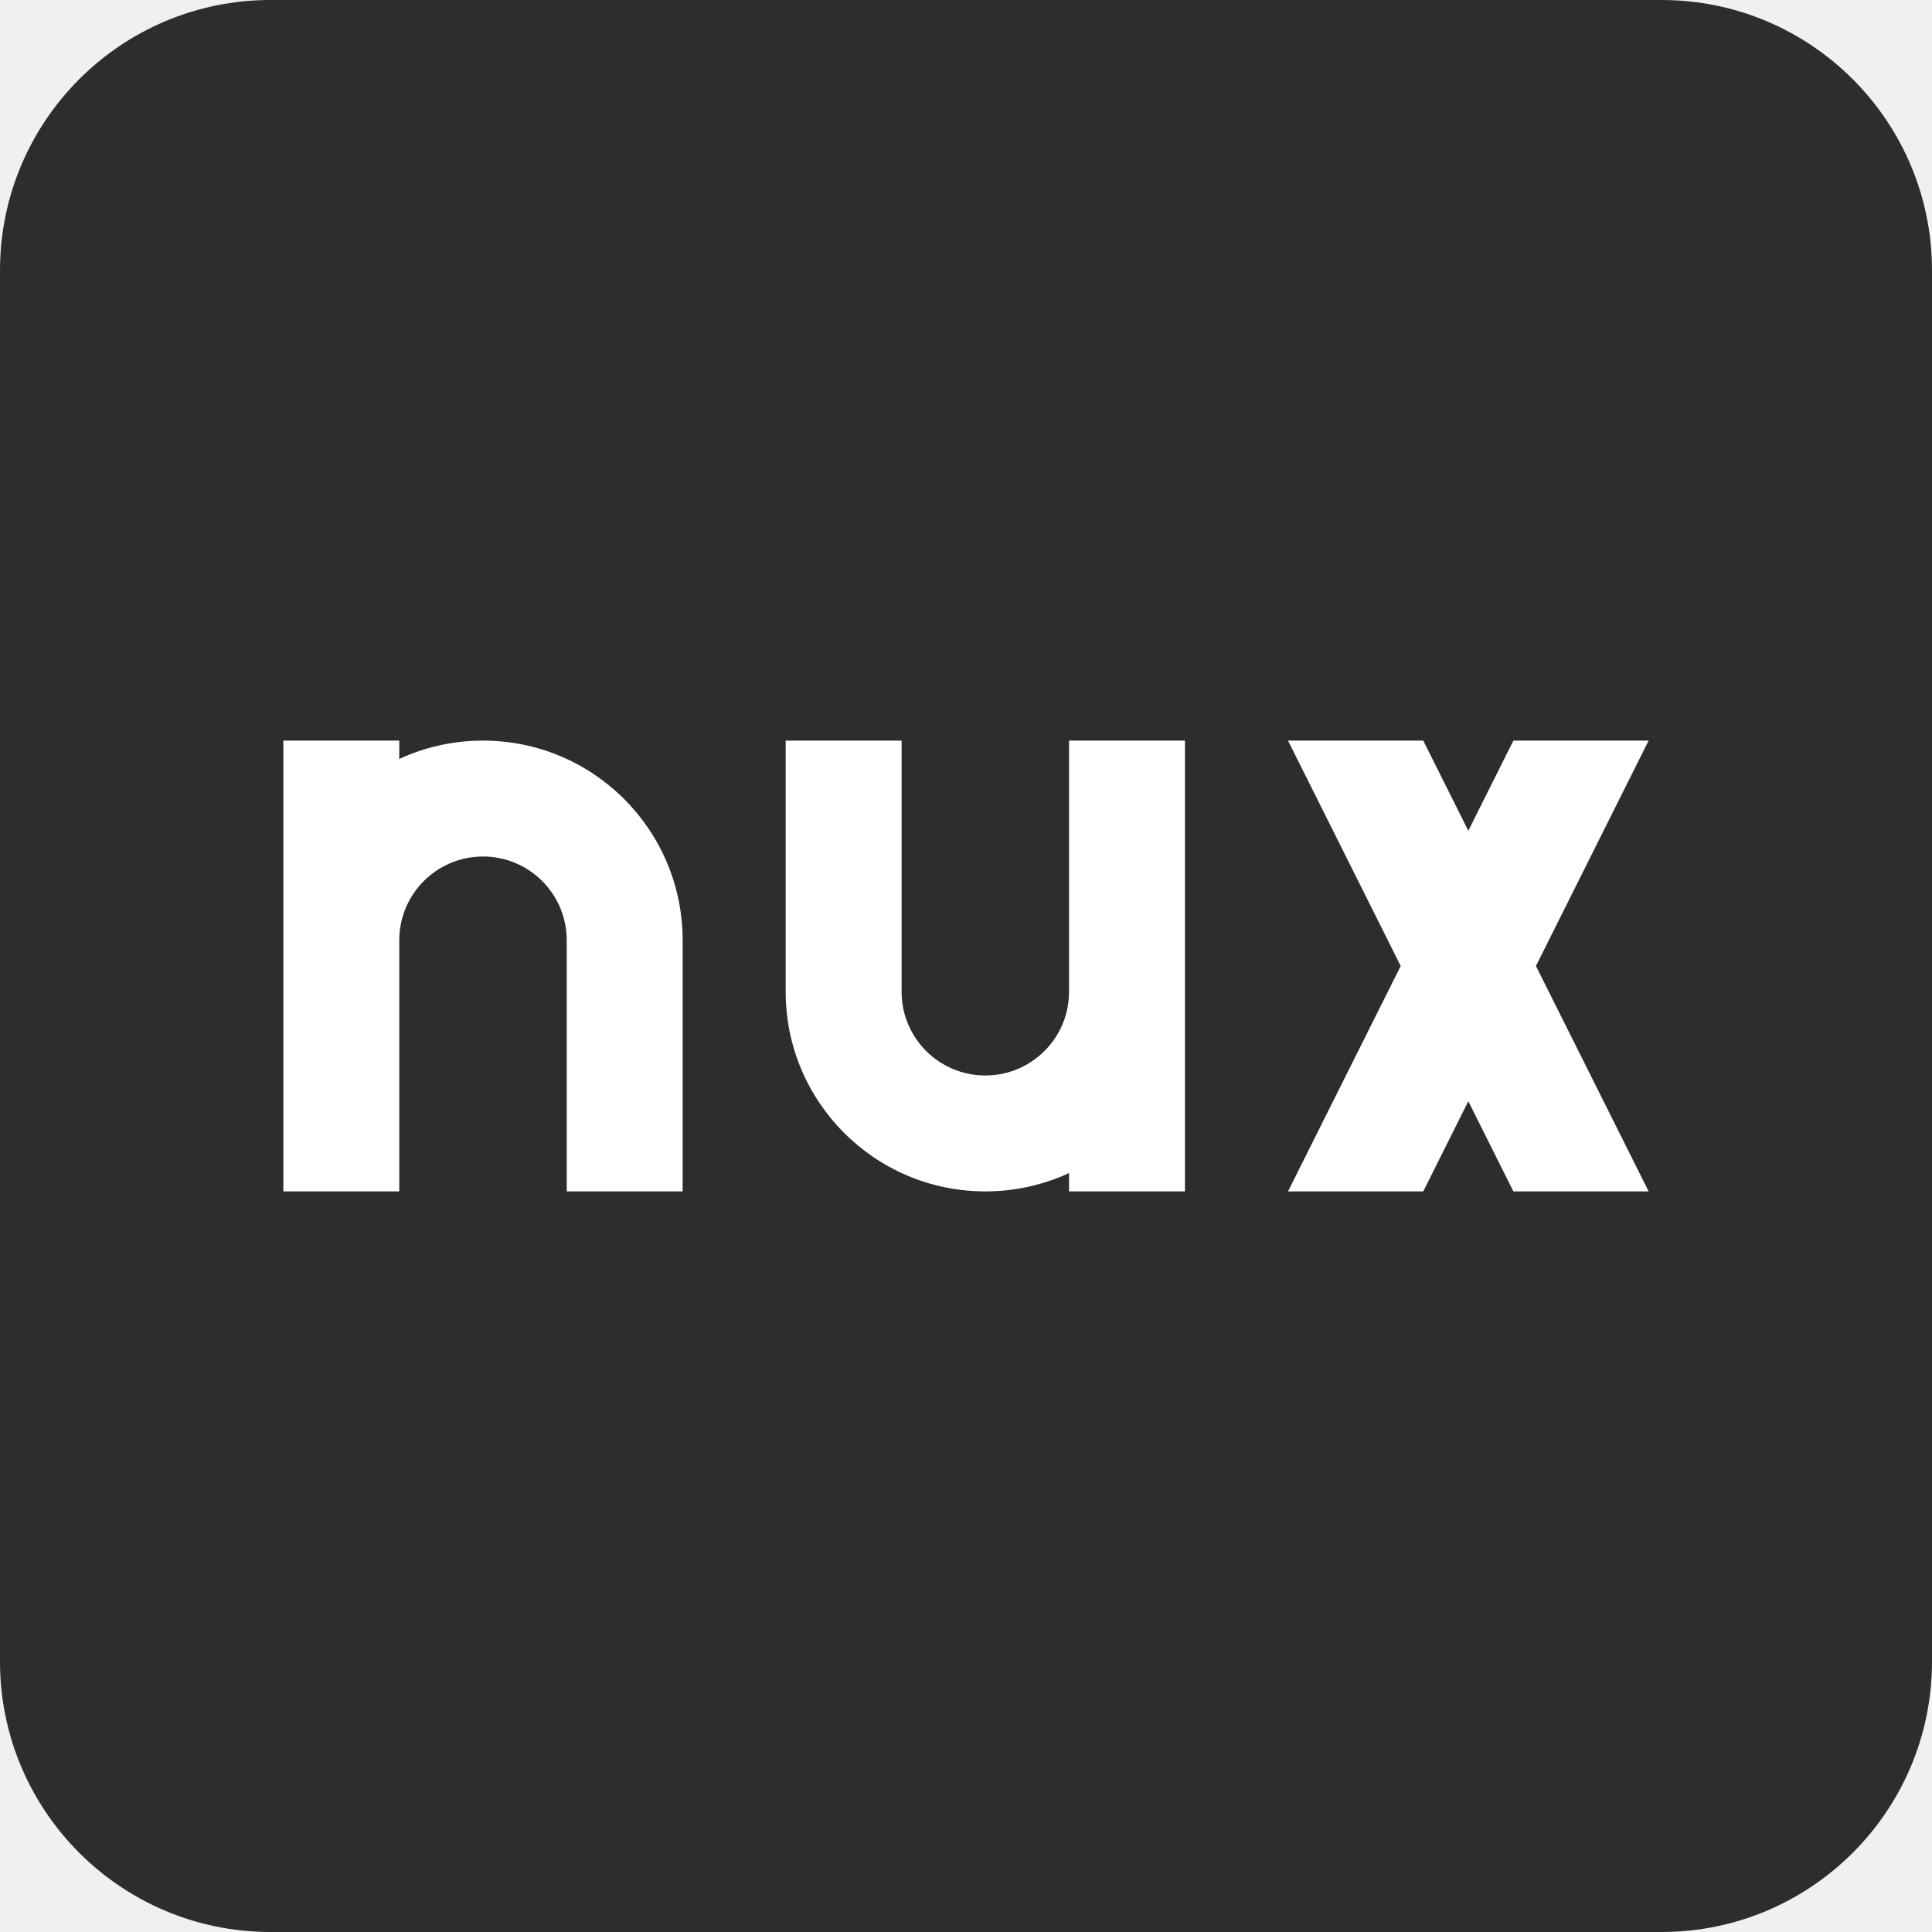
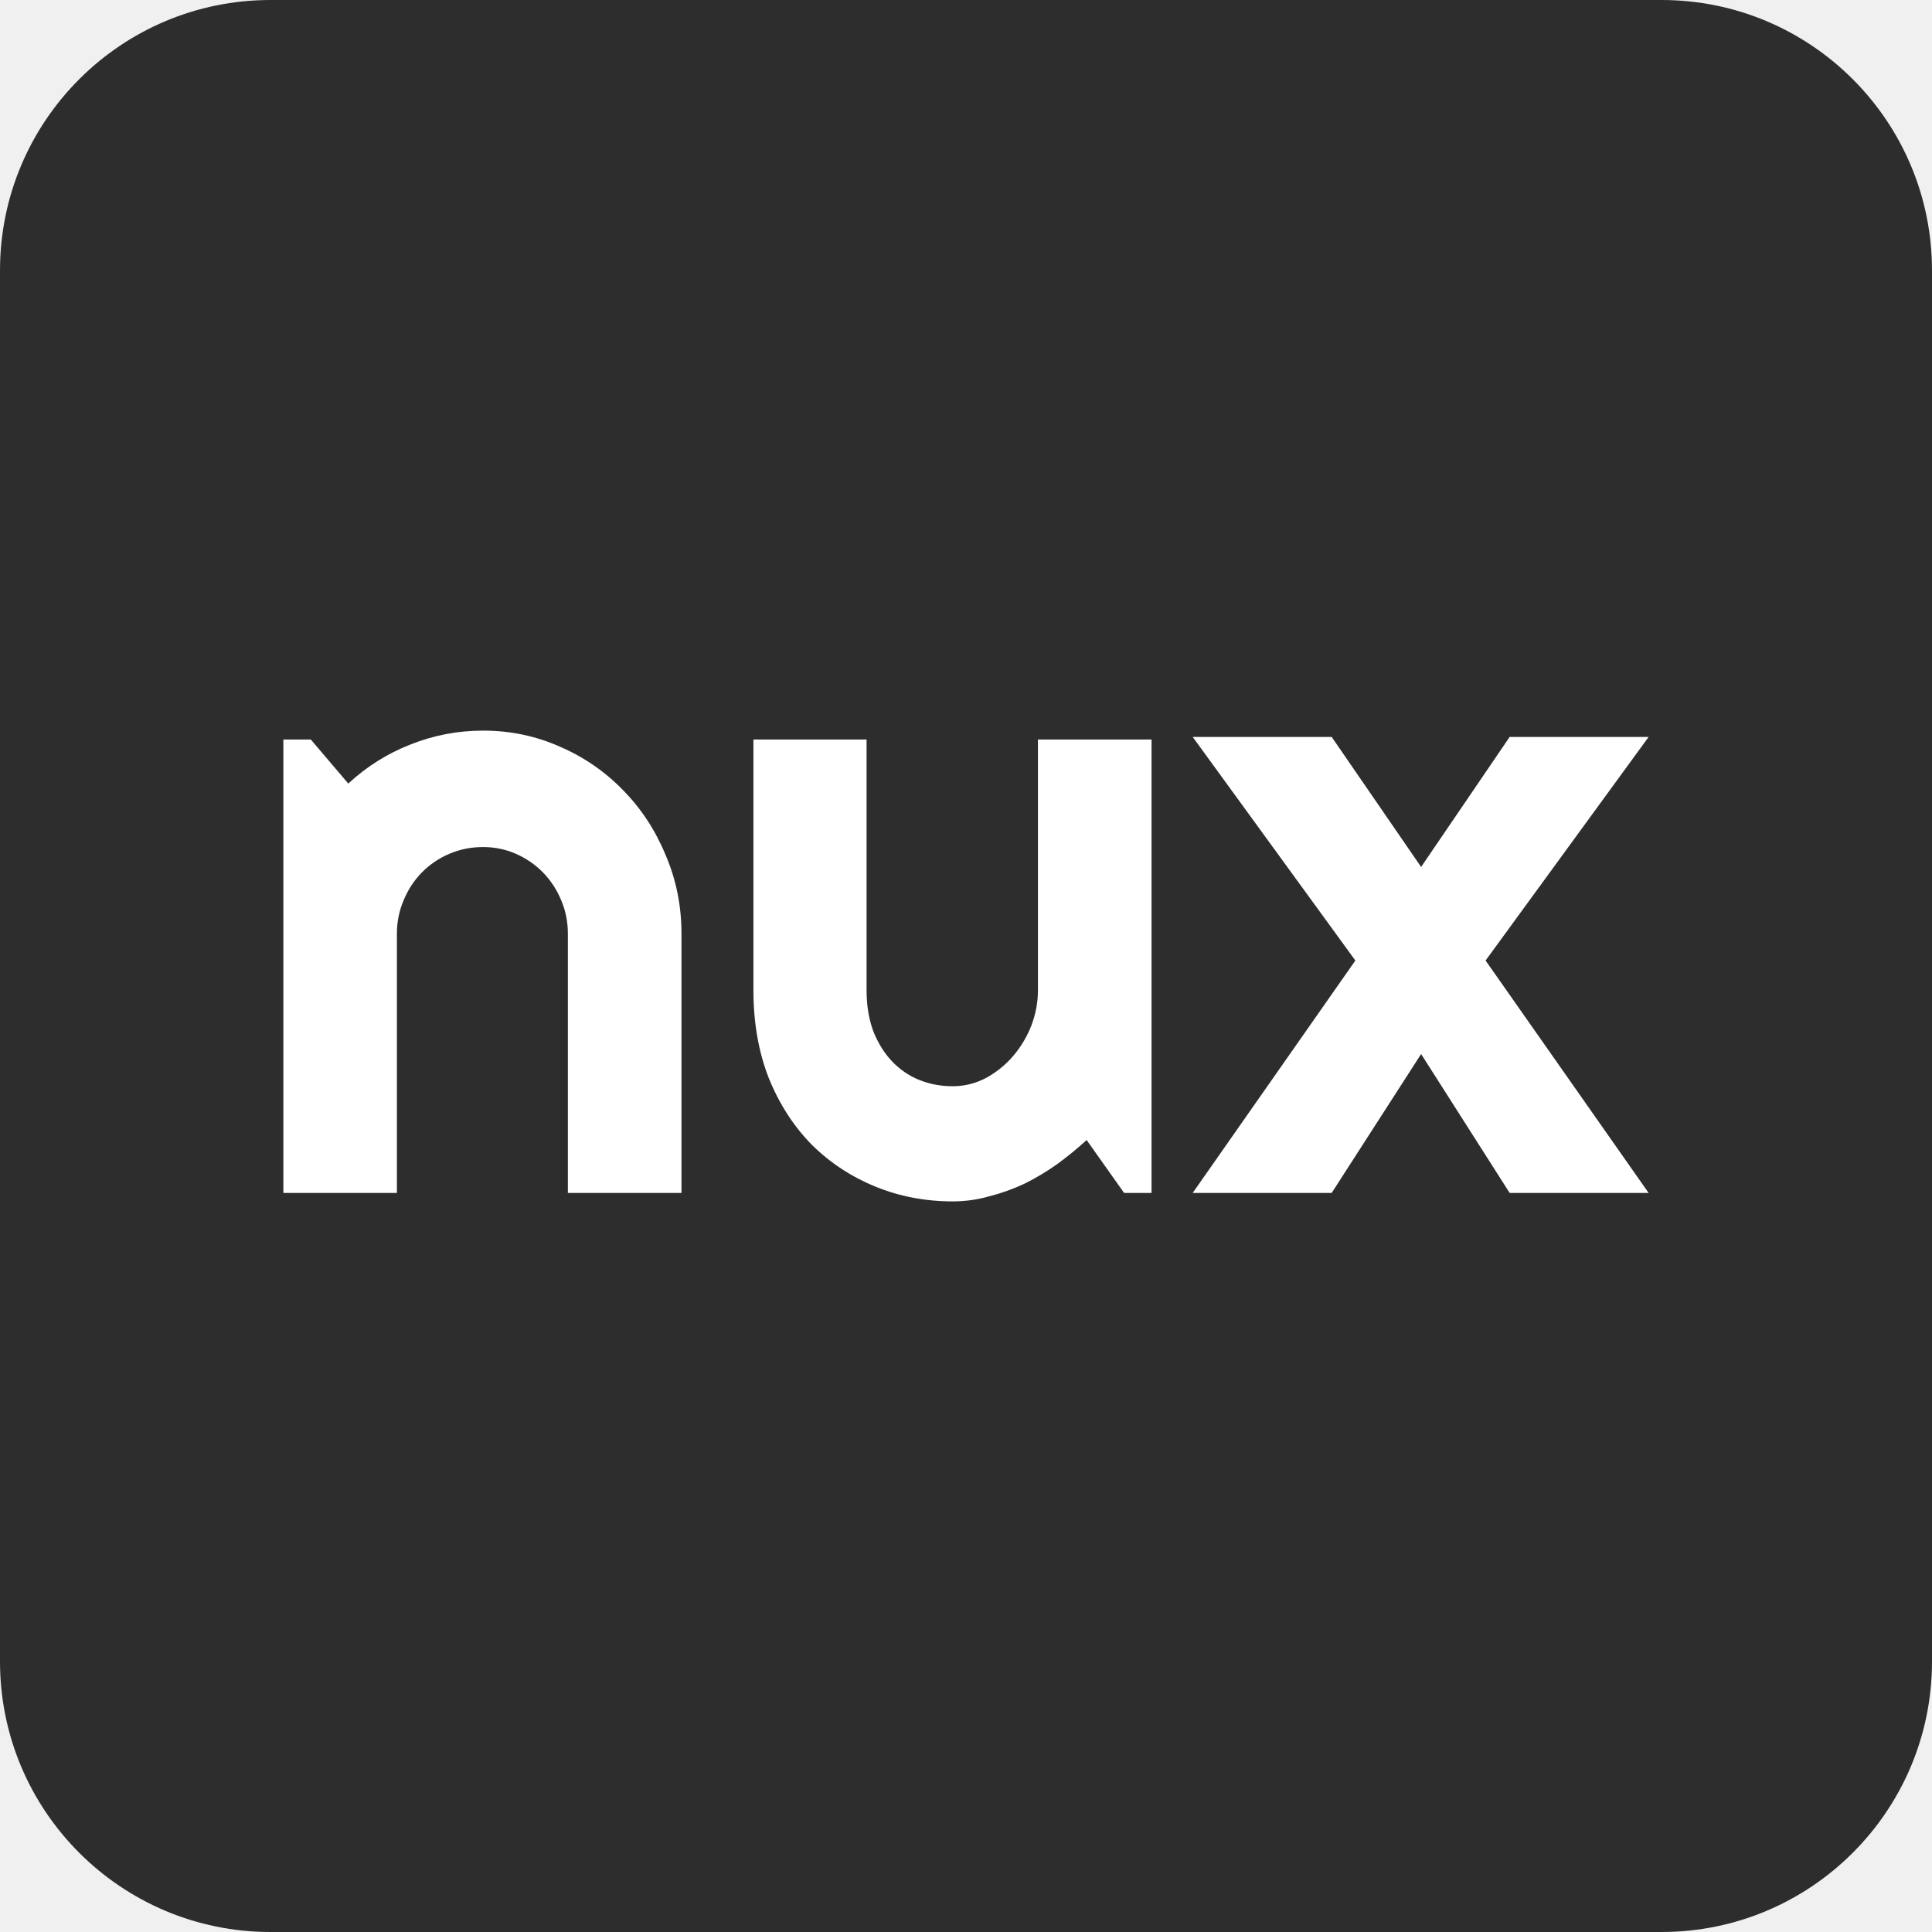
<svg xmlns="http://www.w3.org/2000/svg" width="300" height="300" viewBox="0 0 300 300" fill="none">
  <rect width="300" height="300" rx="42" fill="#2D2D2D" />
-   <path d="M44,185V146A31,31 0 0 1 106,146V185H88V146A13,13 0 0 0 62,146V185Z M44,115H62V185H44Z M122,115V154A31,31 0 0 0 184,154V115H166V154A13,13 0 0 1 140,154V115Z M166,115V185H184V115Z M200,115H221L256,185H235Z M235,115H256L221,185H200Z" fill="#FFFFFF" />
+   <path d="M61.63,185.24H44V114.83H48.26L54.08,121.67C56.92,119.04 60.13,117.02 63.7,115.62C67.32,114.17 71.09,113.45 75.01,113.45C79.23,113.45 83.21,114.28 86.96,115.95C90.7,117.57 93.97,119.83 96.77,122.72C99.57,125.57 101.77,128.92 103.36,132.78C105,136.59 105.82,140.66 105.82,145V185.24H88.18V145C88.18,143.16 87.84,141.43 87.15,139.81C86.46,138.14 85.51,136.7 84.31,135.47C83.1,134.24 81.7,133.28 80.11,132.58C78.52,131.88 76.81,131.53 75.01,131.53C73.15,131.53 71.41,131.88 69.77,132.58C68.14,133.28 66.72,134.24 65.51,135.47C64.3,136.7 63.36,138.14 62.67,139.81C61.98,141.43 61.63,143.16 61.63,145V185.24Z M168.73,177.02C167.31,178.33 165.78,179.58 164.15,180.77C162.55,181.91 160.87,182.91 159.11,183.79C157.34,184.62 155.51,185.28 153.62,185.76C151.77,186.29 149.87,186.55 147.93,186.55C143.67,186.55 139.66,185.78 135.92,184.25C132.17,182.72 128.88,180.55 126.04,177.74C123.24,174.89 121.02,171.45 119.38,167.42C117.79,163.35 116.99,158.79 116.99,153.75V114.83H134.56V153.75C134.56,156.11 134.91,158.24 135.6,160.12C136.33,161.96 137.3,163.52 138.5,164.79C139.71,166.06 141.11,167.03 142.7,167.68C144.34,168.34 146.08,168.67 147.93,168.67C149.74,168.67 151.44,168.25 153.04,167.42C154.67,166.54 156.09,165.41 157.3,164C158.5,162.6 159.45,161.02 160.14,159.27C160.83,157.47 161.17,155.63 161.17,153.75V114.83H178.81V185.24H174.55L168.73,177.02Z M256,185.24H234.42L220.67,163.67L206.78,185.24H185.2L210.46,149.15L185.2,114.43H206.78L220.67,134.62L234.42,114.43H256L230.68,149.15L256,185.24Z" fill="#FFFFFF" />
</svg>
